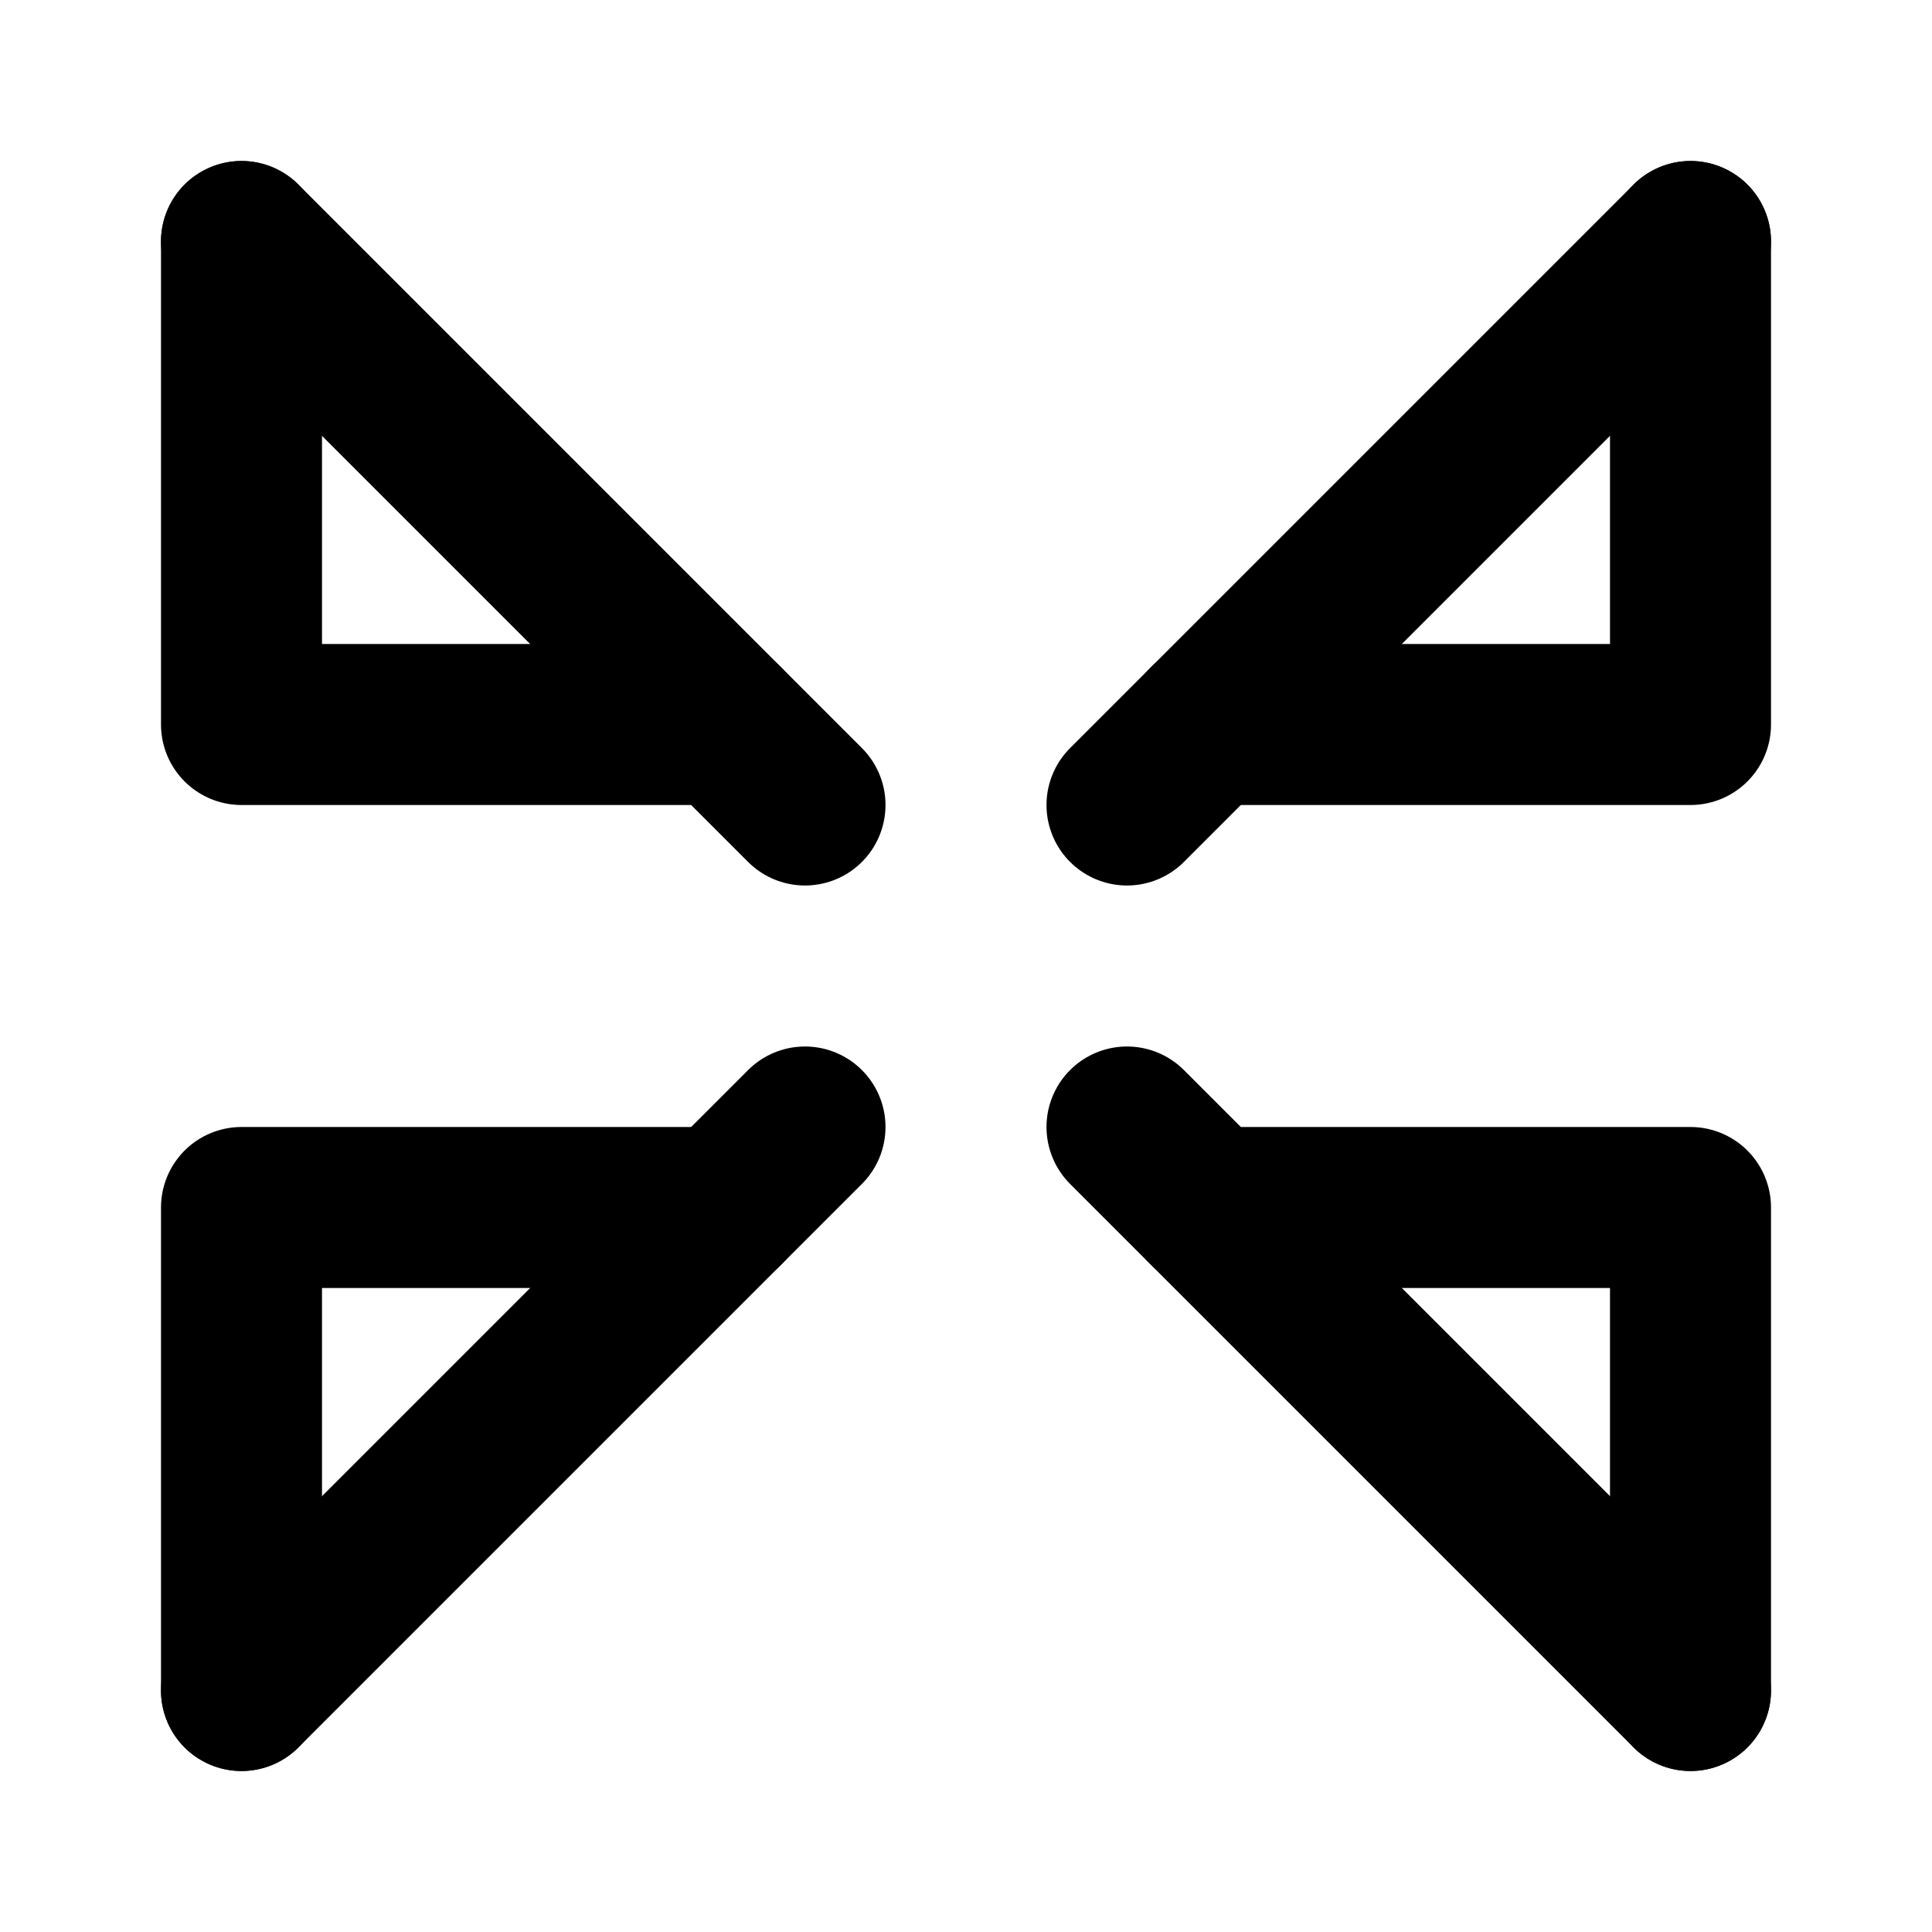
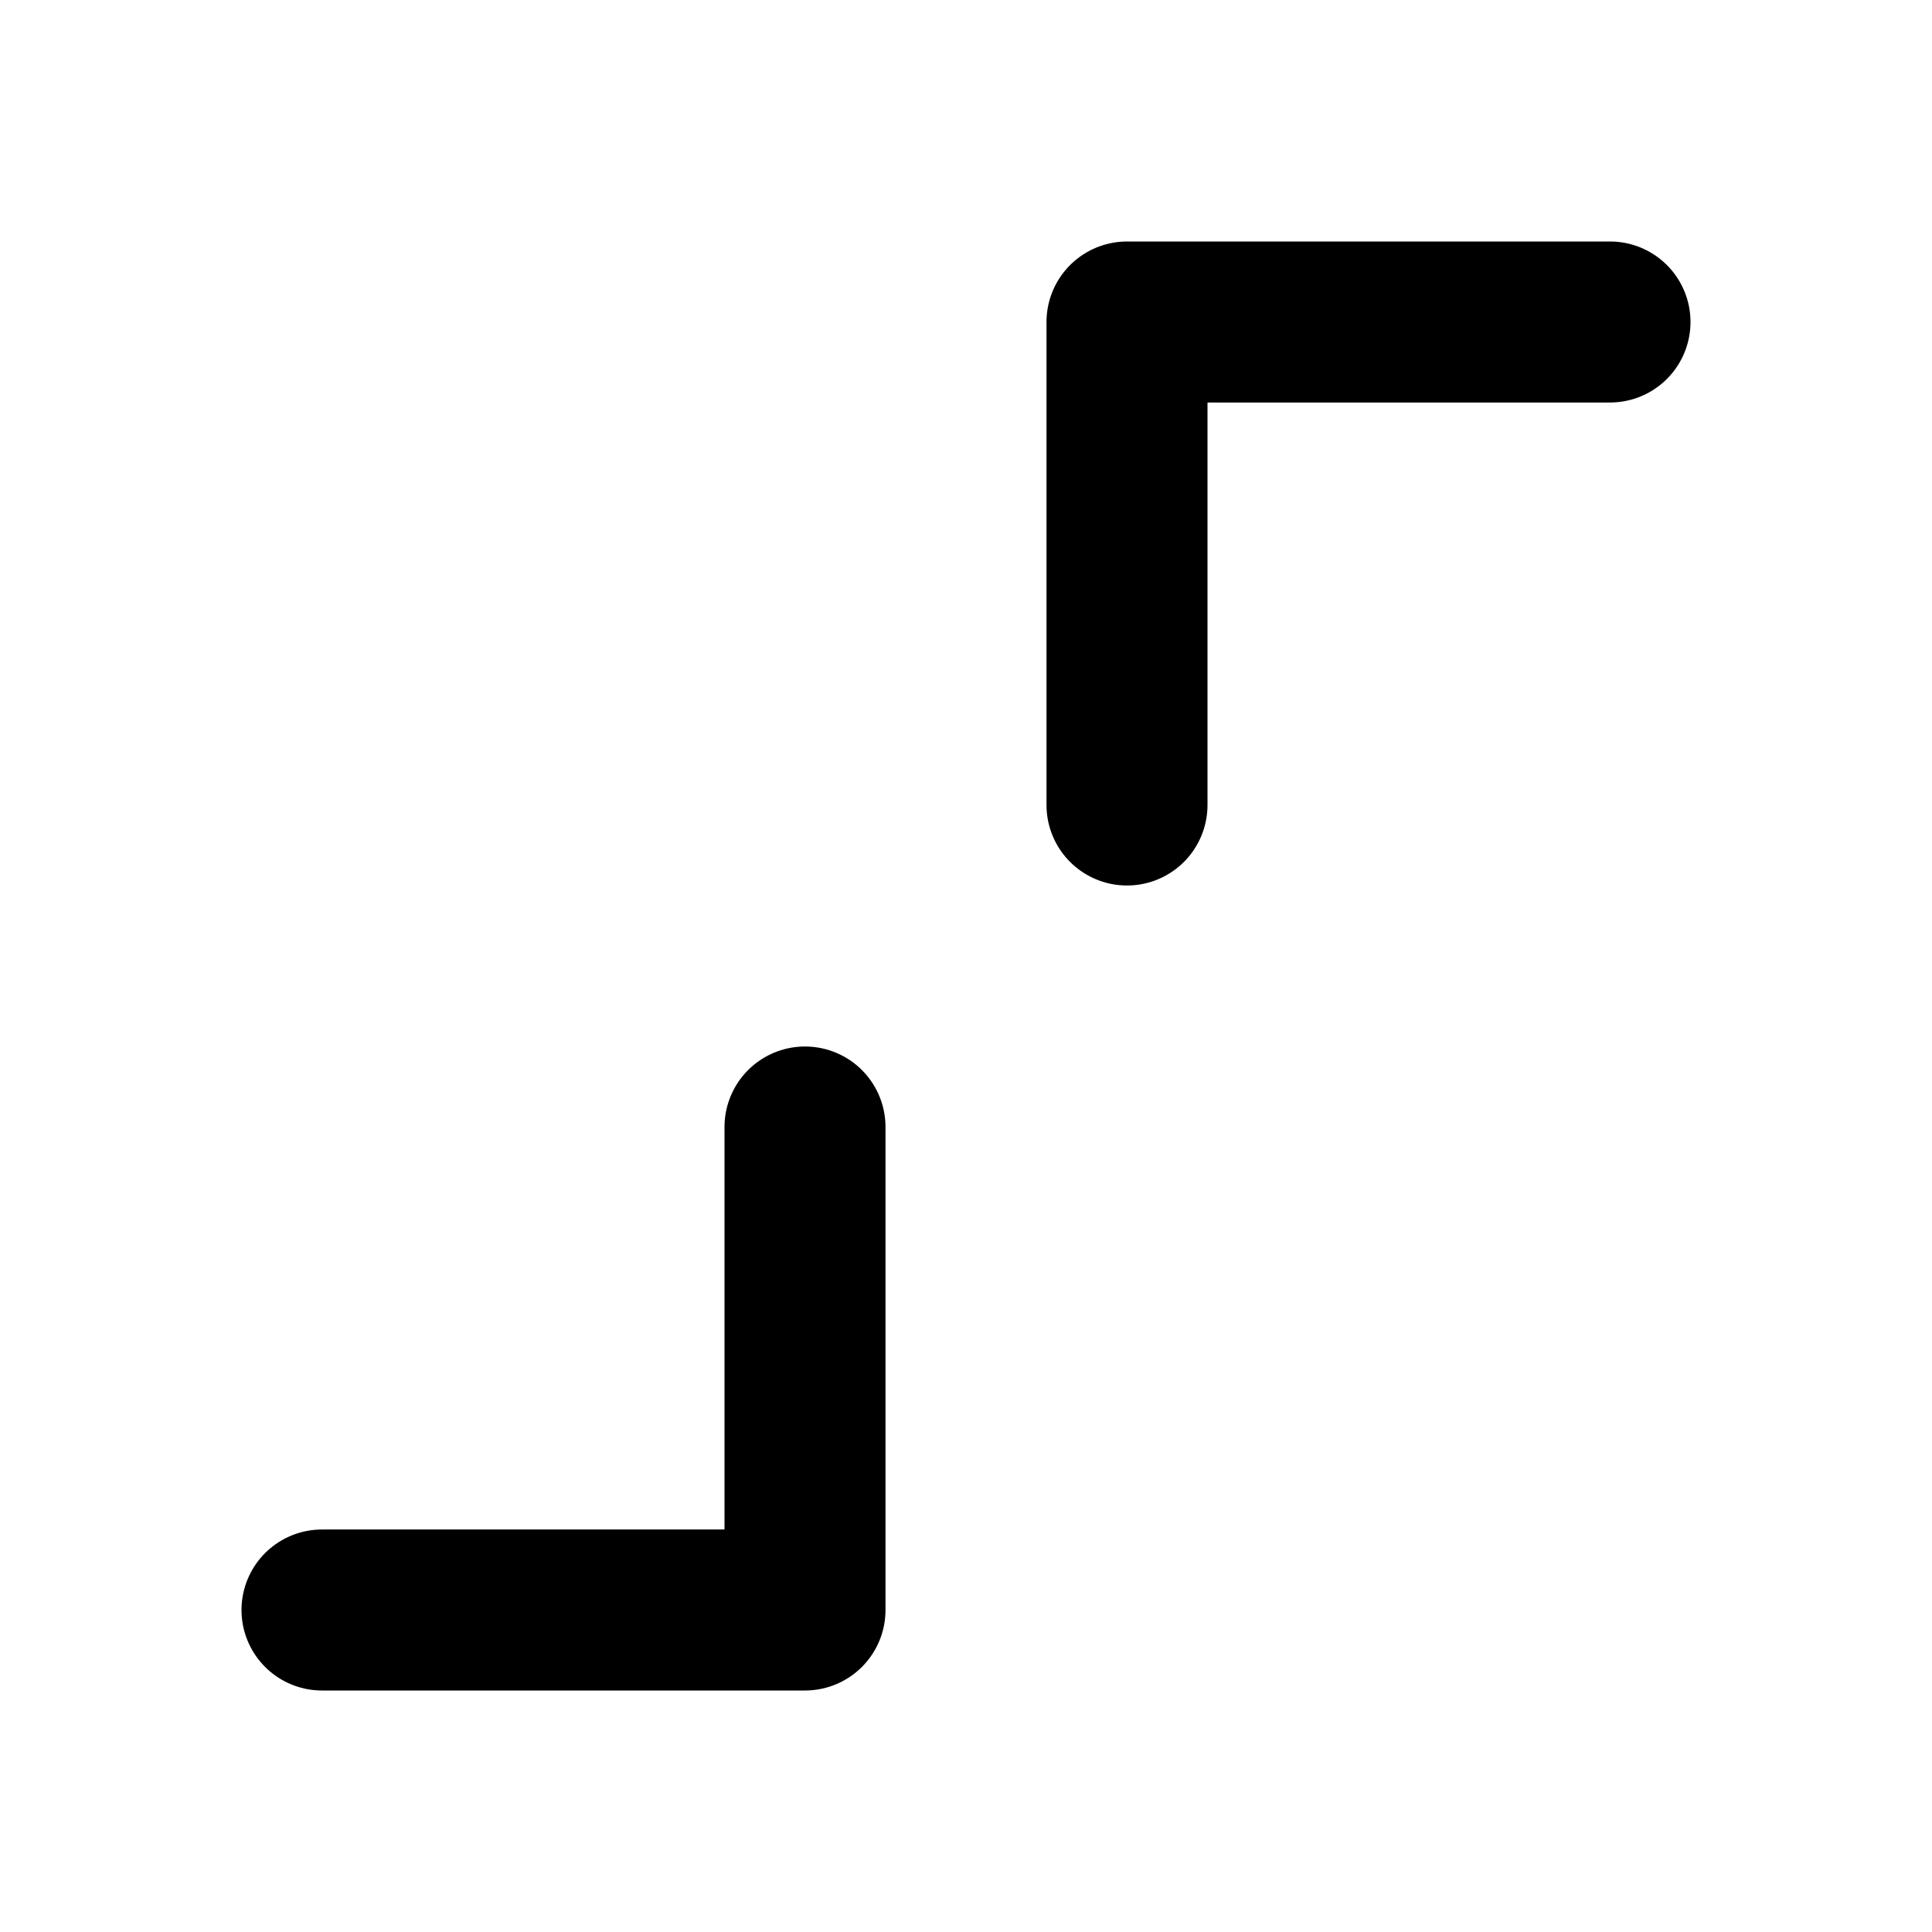
<svg xmlns="http://www.w3.org/2000/svg" width="24" height="24" viewBox="0 0 24 24" fill="none" stroke="currentColor" stroke-width="2" stroke-linecap="round" stroke-linejoin="round">
-   <path d="M15 9h6V3" />
-   <path d="m21 3-7 7" />
-   <path d="M9 15H3v6" />
-   <path d="m3 21 7-7" />
-   <path d="M15 15h6v6" />
-   <path d="m21 21-7-7" />
-   <path d="M3 3v6h6" />
-   <path d="m3 3 7 7" />
+   <path d="M20 4h-6v6" />
+   <path d="M4 20h6v-6" />
</svg>
